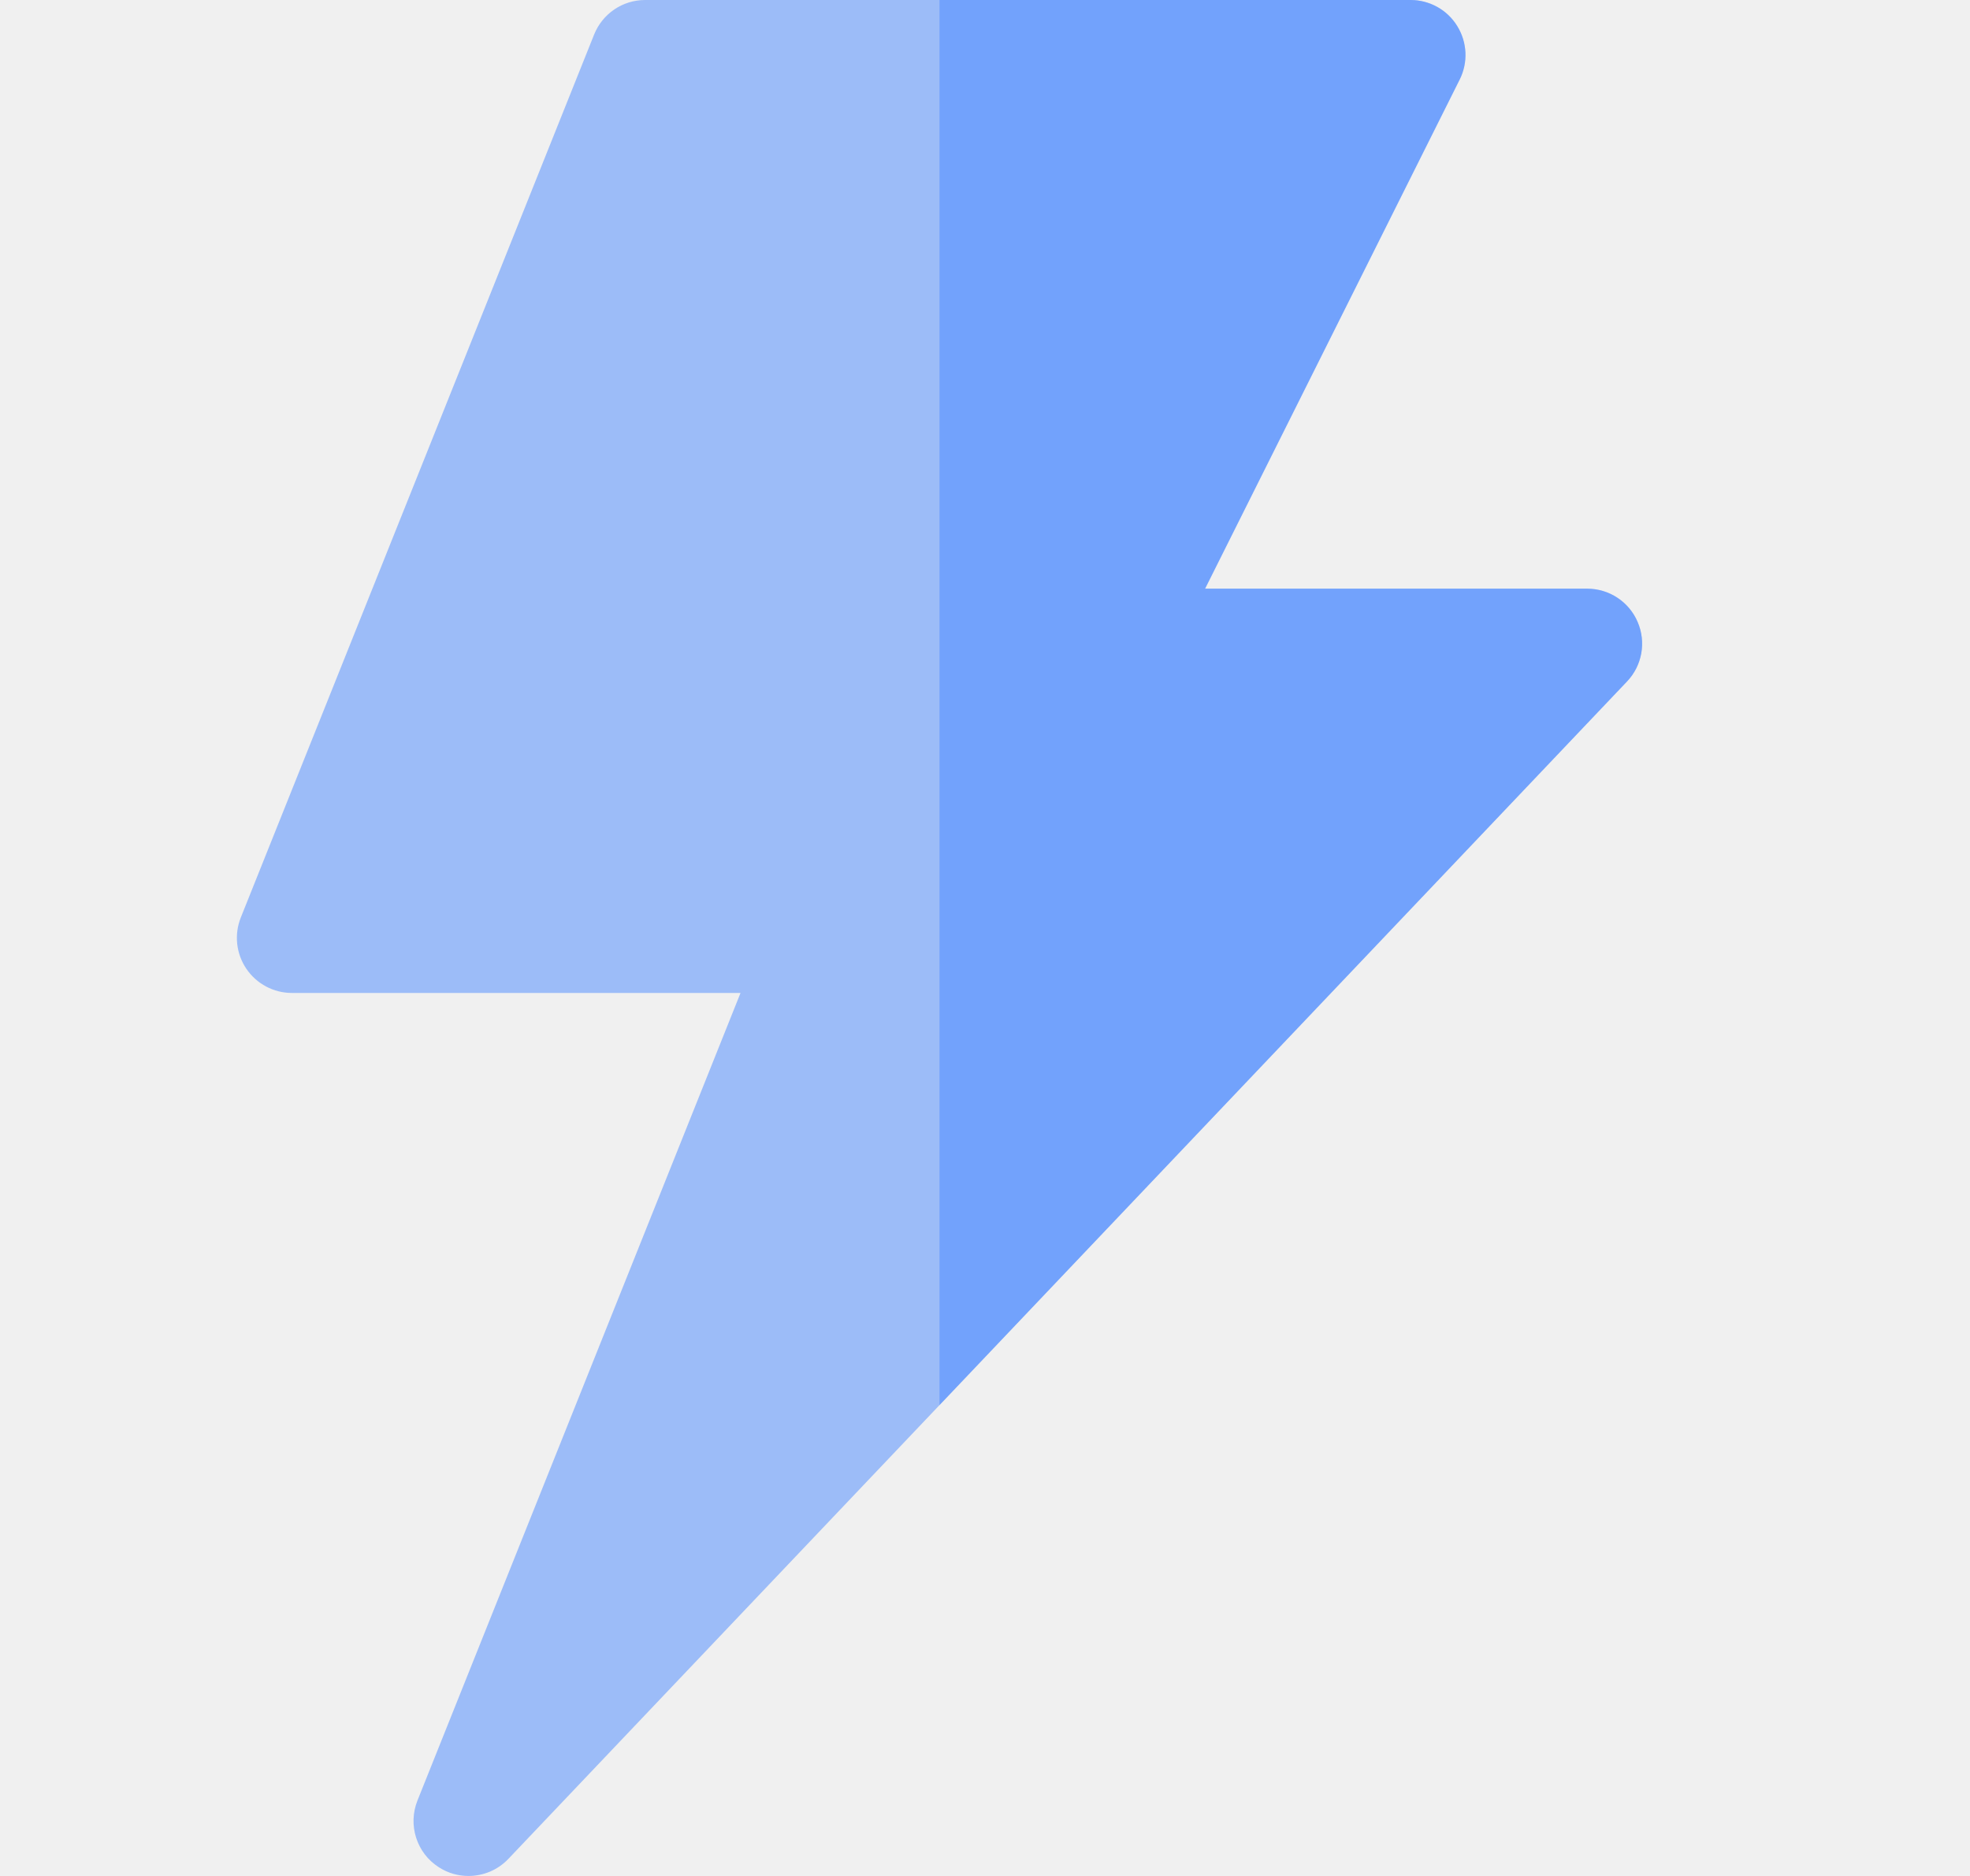
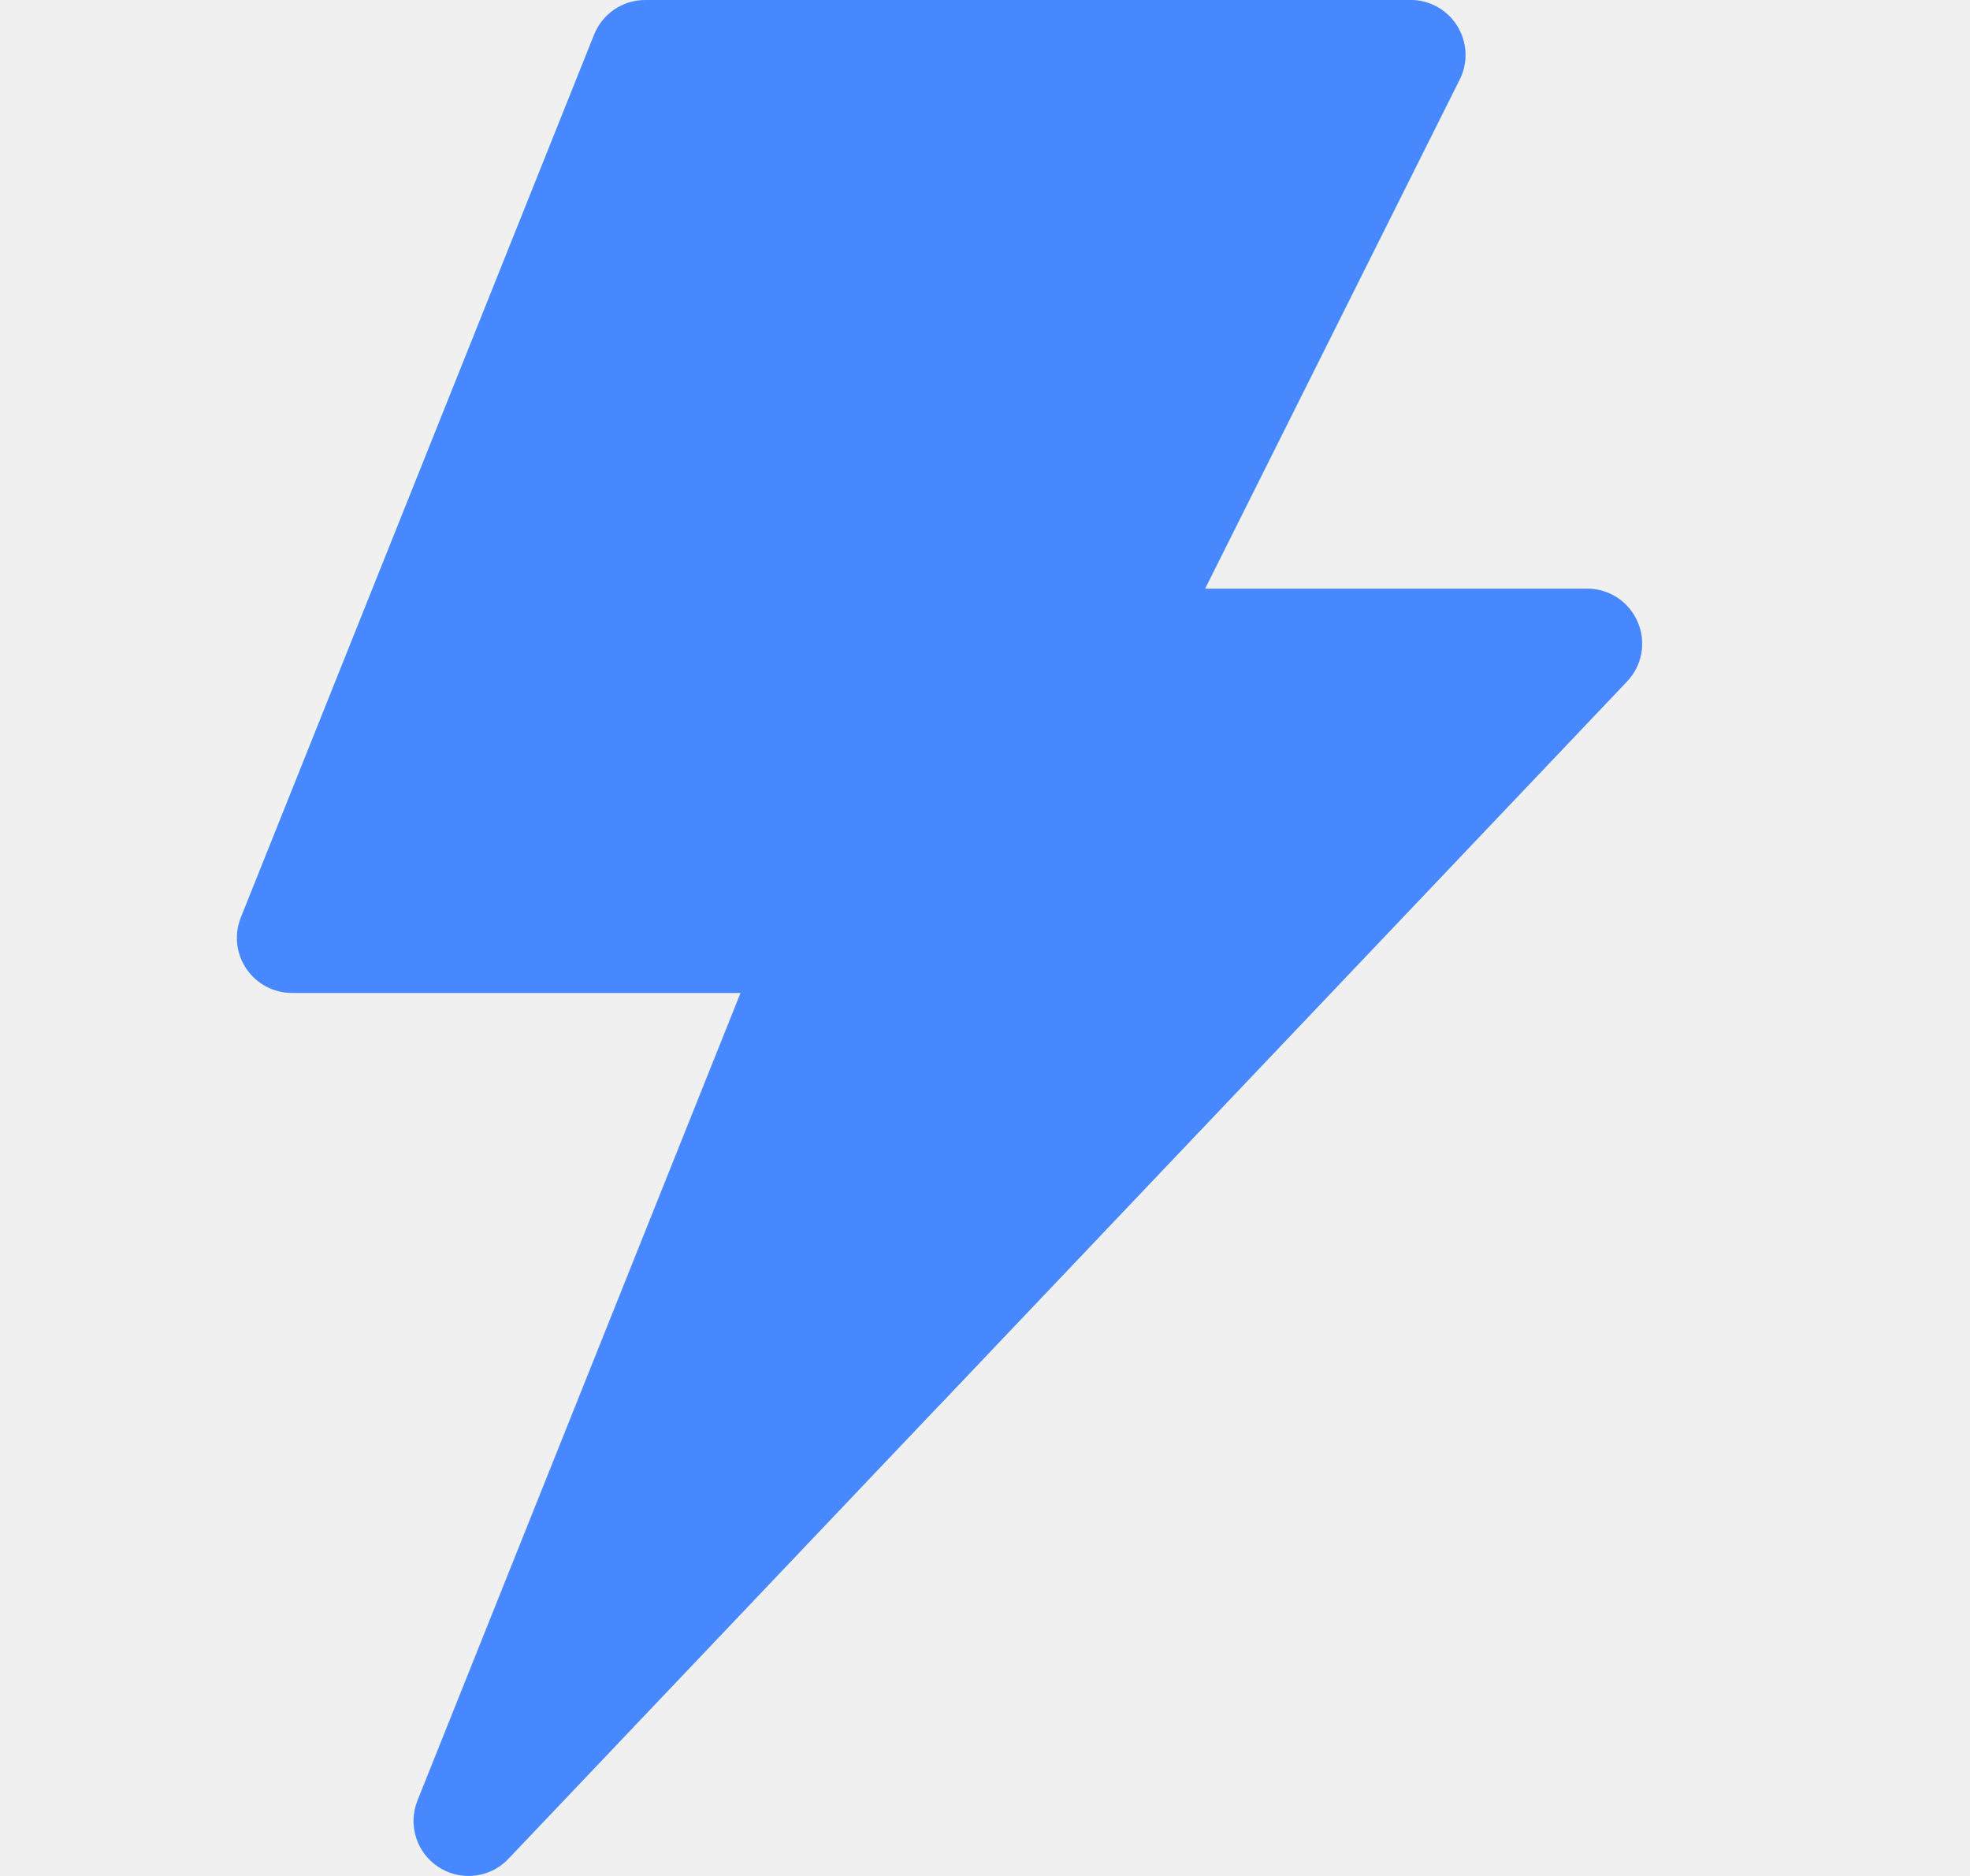
<svg xmlns="http://www.w3.org/2000/svg" width="21" height="20" viewBox="0 0 21 20" fill="none">
-   <g clip-path="url(#clip0_1_2376)">
-     <path d="M17.457 6.631C17.365 6.415 17.153 6.276 16.919 6.276H12.846L15.56 0.848C15.651 0.666 15.641 0.451 15.534 0.278C15.428 0.105 15.239 0 15.036 0L6.877 0C6.637 0 6.422 0.146 6.333 0.369L2.567 9.782C2.495 9.963 2.517 10.167 2.626 10.328C2.735 10.489 2.917 10.586 3.111 10.586H7.894L4.45 19.196C4.346 19.457 4.441 19.756 4.678 19.907C4.775 19.97 4.885 20 4.994 20C5.15 20 5.305 19.938 5.419 19.818L17.344 7.265C17.505 7.096 17.55 6.846 17.457 6.631Z" fill="#4888FF" fill-opacity="0.5" />
-     <path d="M17.457 6.631C17.365 6.415 17.153 6.276 16.919 6.276H12.846L15.56 0.848C15.651 0.666 15.641 0.451 15.534 0.278C15.428 0.105 15.239 0 15.036 0L10.015 0V14.98L17.344 7.265C17.505 7.096 17.55 6.846 17.457 6.631Z" fill="#4888FF" fill-opacity="0.5" />
+   <g clip-path="url(#clip0_222_769)">
+     <path d="M17.457 6.631C17.365 6.415 17.153 6.276 16.919 6.276H12.846L15.56 0.848C15.651 0.666 15.641 0.451 15.534 0.278C15.428 0.105 15.239 0 15.036 0L6.877 0C6.637 0 6.422 0.146 6.333 0.369L2.567 9.782C2.495 9.963 2.517 10.167 2.626 10.328C2.735 10.489 2.917 10.586 3.111 10.586H7.894L4.45 19.196C4.346 19.457 4.441 19.756 4.678 19.907C4.775 19.97 4.885 20 4.994 20C5.15 20 5.305 19.938 5.419 19.818L17.344 7.265C17.505 7.096 17.55 6.846 17.457 6.631Z" fill="#4888FF" />
+     <path d="M17.457 6.631C17.365 6.415 17.153 6.276 16.919 6.276H12.846L15.56 0.848C15.651 0.666 15.641 0.451 15.535 0.278C15.428 0.105 15.239 0 15.036 0L10.015 0V14.98L17.344 7.265C17.505 7.096 17.55 6.846 17.457 6.631Z" fill="#4888FF" fill-opacity="0.5" />
  </g>
  <defs>
-     <clipPath id="clip0_1_2376">
-       <rect width="20" height="20" fill="white" transform="translate(0.0151062)" />
+     <clipPath id="clip0_222_769">
+       <rect width="20" height="20" fill="white" transform="translate(0.0151367)" />
    </clipPath>
  </defs>
</svg>
